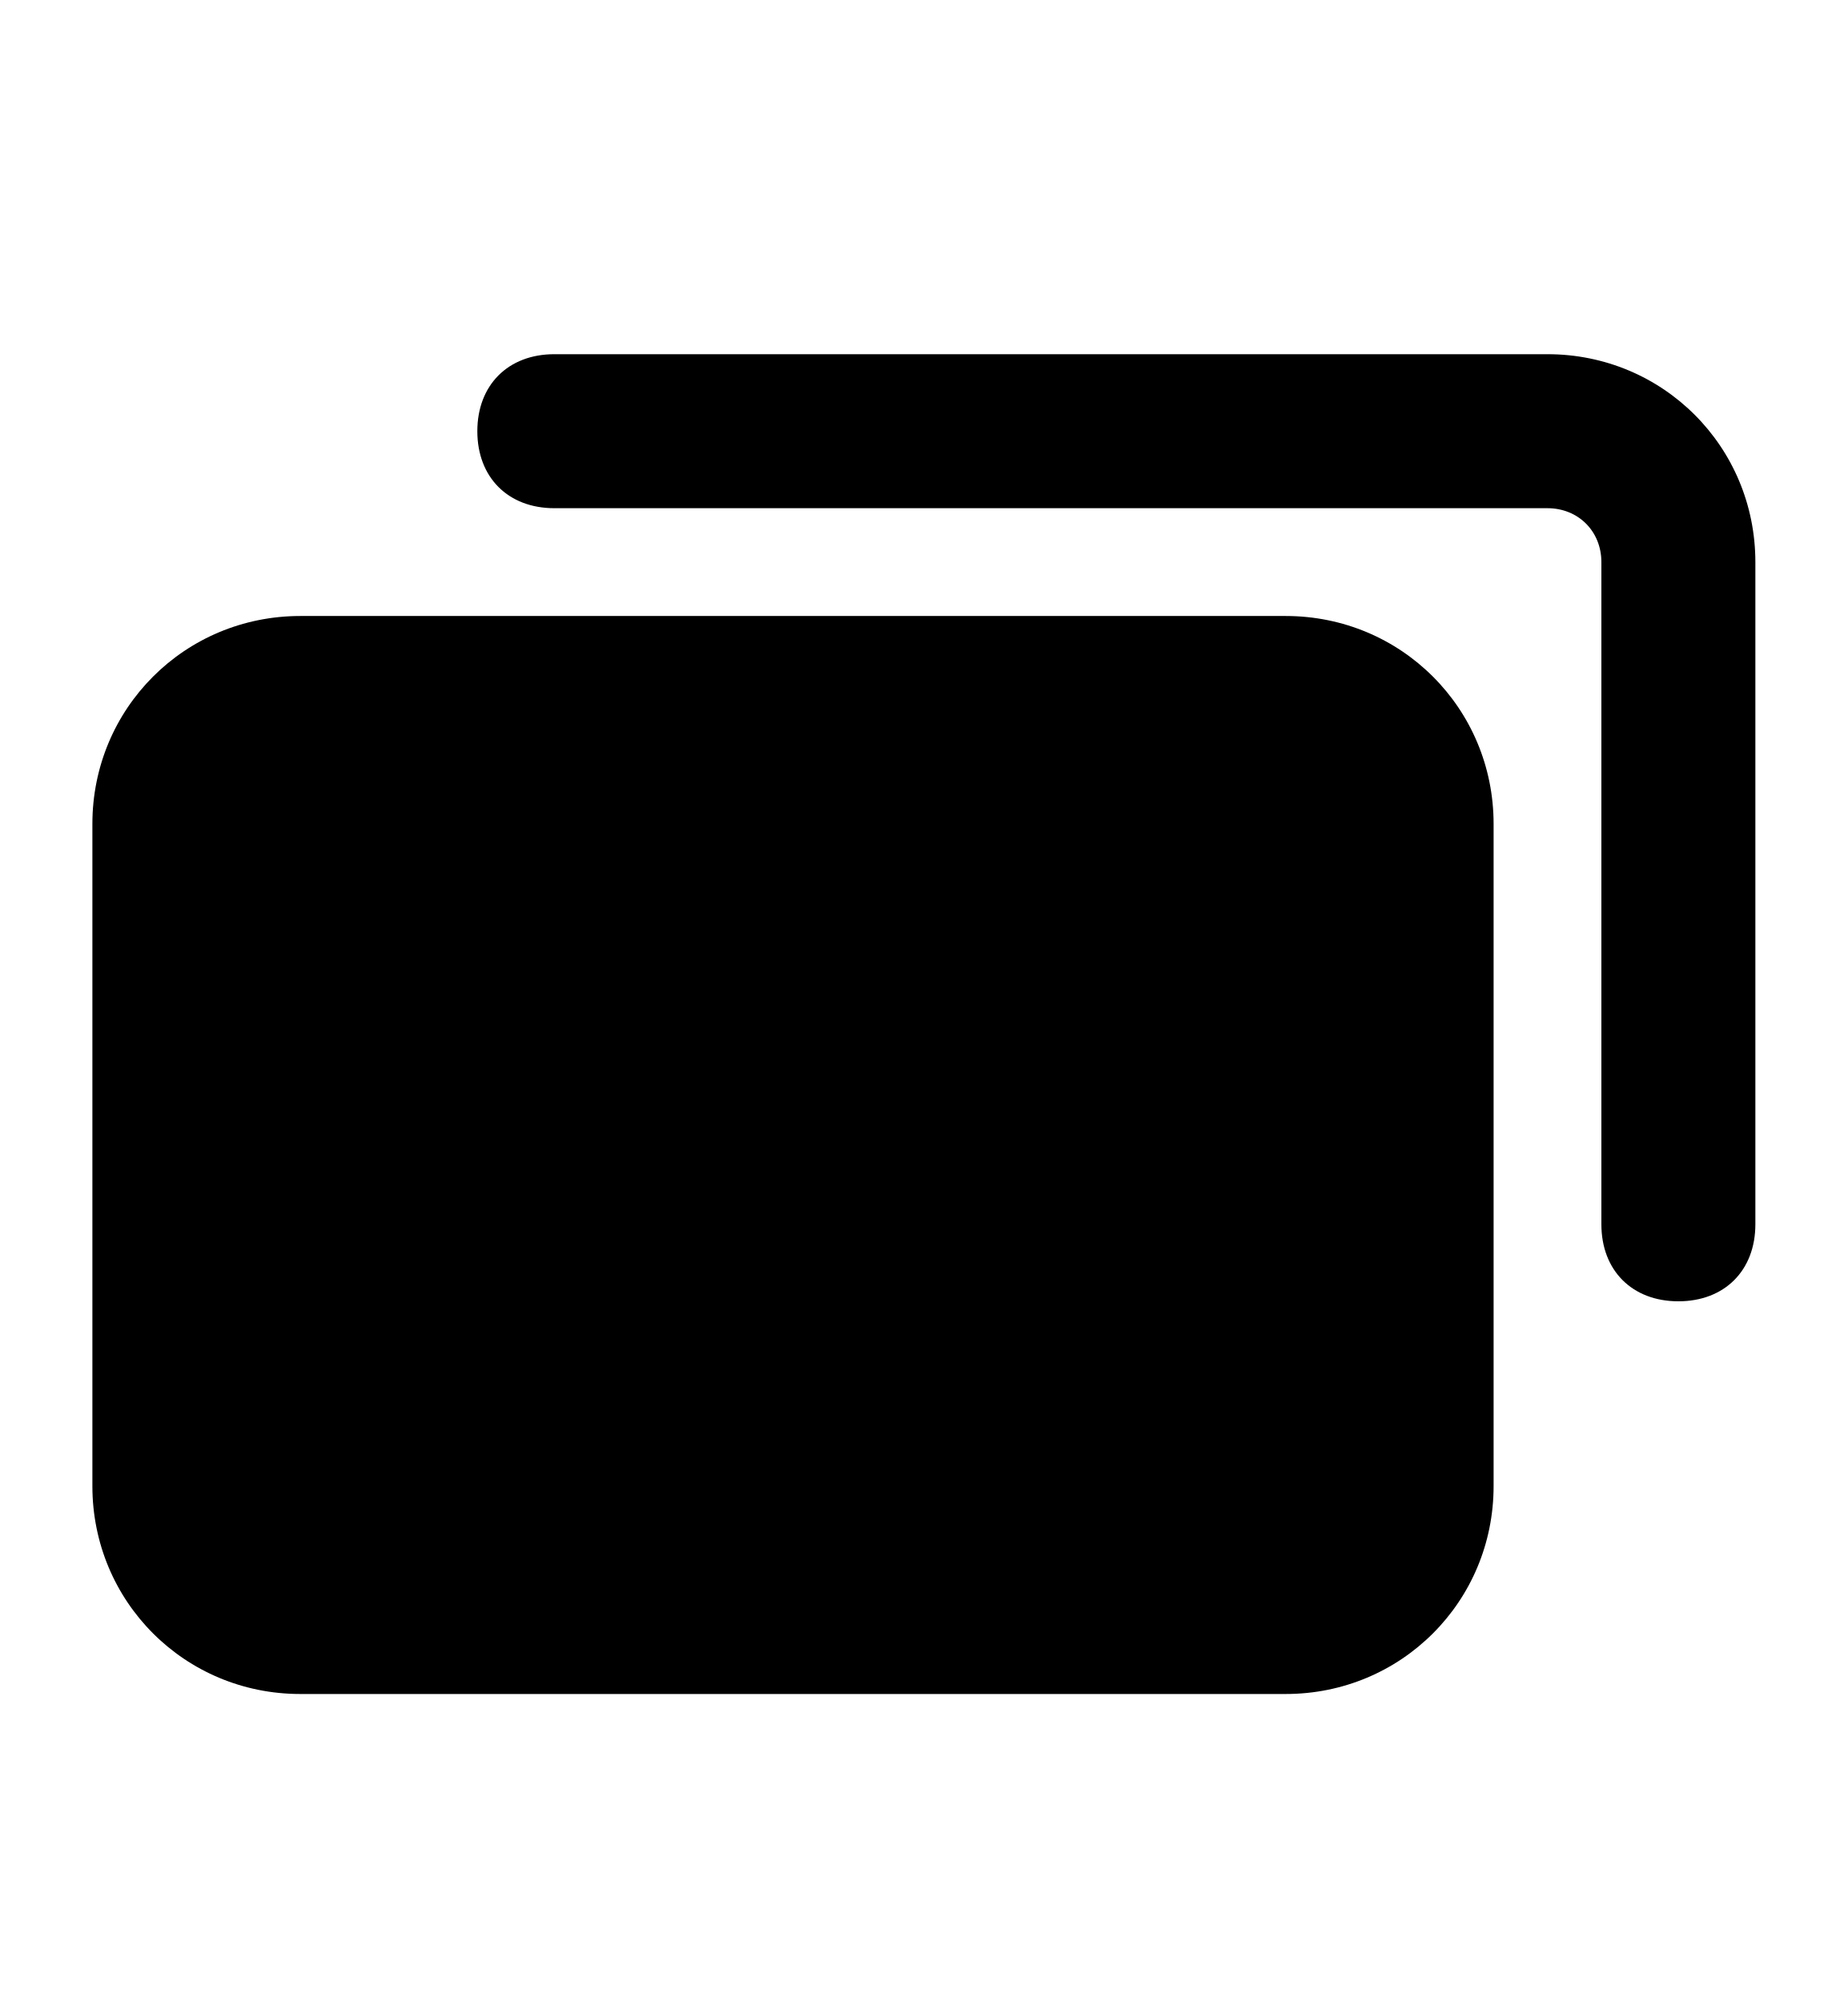
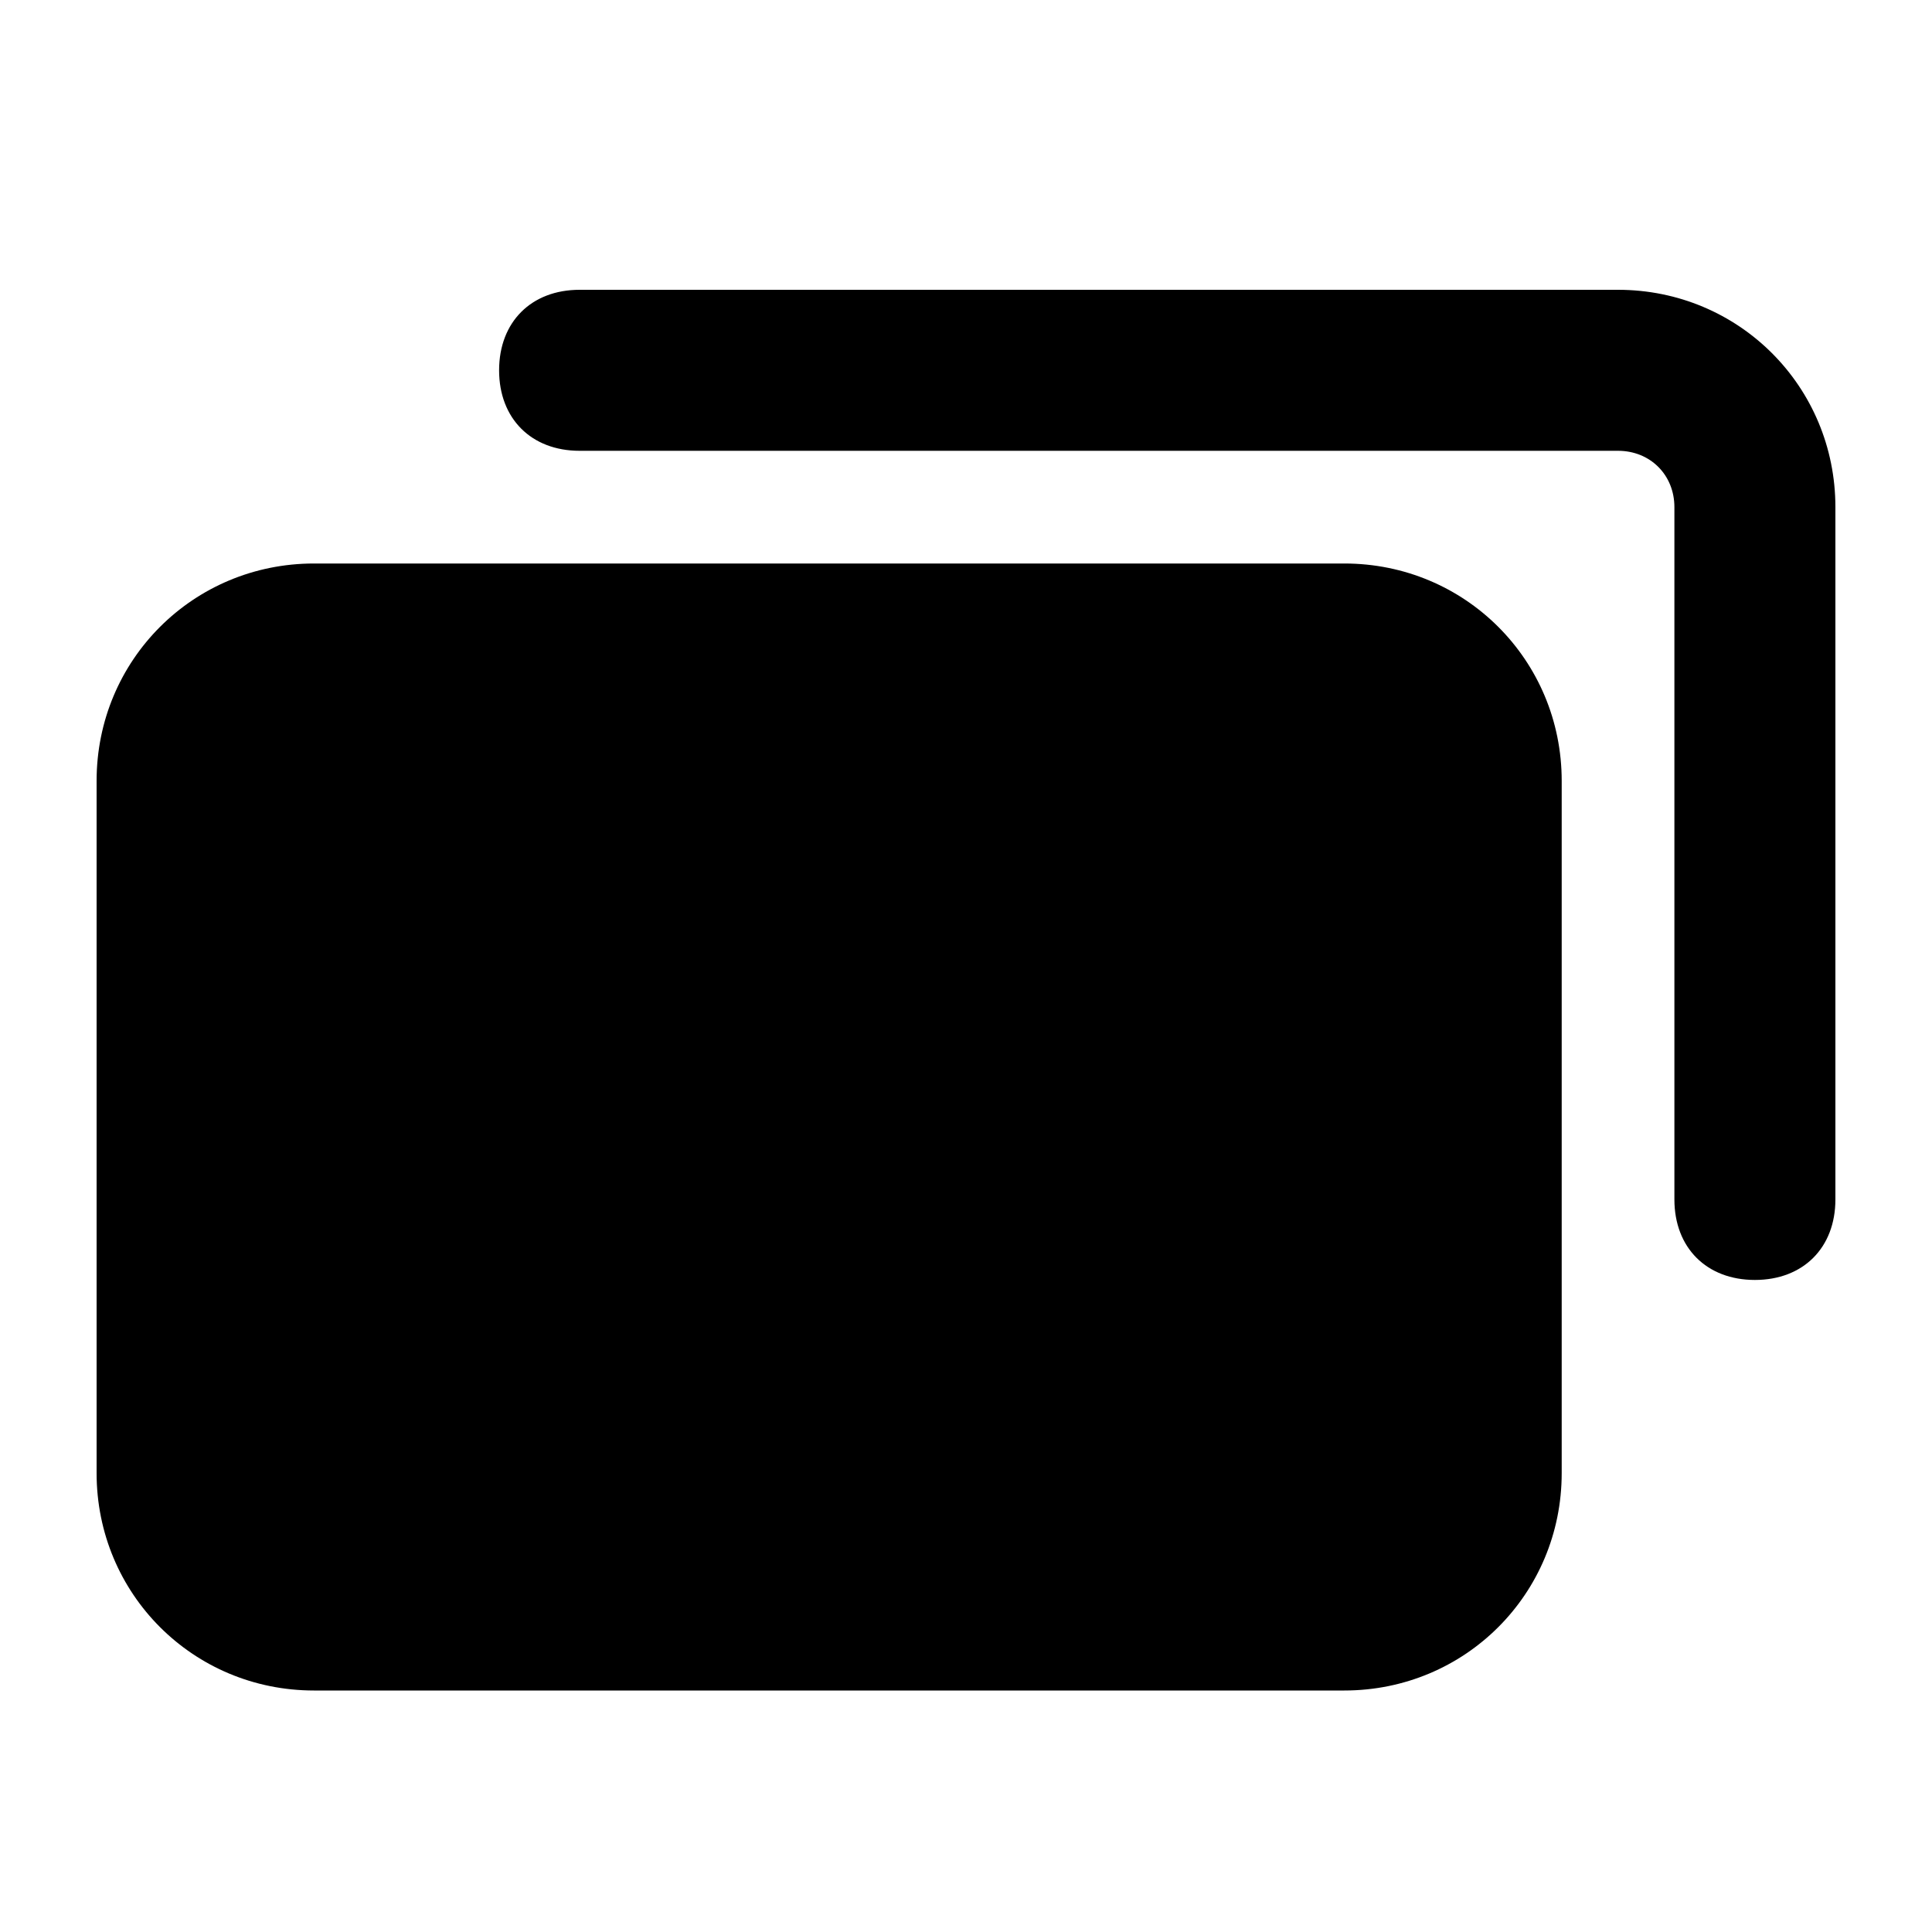
- <svg viewBox="0 0 24 26">
-   <path d="M20.1 4.6H7.2c-.6 0-1 .4-1 1s.4 1 1 1h12.9c.4 0 .7.3.7.7v8.6c0 .6.4 1 1 1s1-.4 1-1V7.3c0-1.5-1.2-2.7-2.7-2.7z" />
-   <path d="M16.7 8H3.9c-1.5 0-2.7 1.2-2.7 2.7v8.6c0 1.5 1.2 2.7 2.7 2.7h12.8c1.5 0 2.7-1.2 2.7-2.7v-8.6c0-1.5-1.2-2.7-2.7-2.7z" />
+ <svg xmlns="http://www.w3.org/2000/svg" viewBox="0 0 24 24">
+   <path d="M20.1 3.6H7.2c-.6 0-1 .4-1 1s.4 1 1 1h12.9c.4 0 .7.3.7.7v8.6c0 .6.4 1 1 1s1-.4 1-1V6.3c0-1.5-1.2-2.7-2.7-2.7z" />
+   <path d="M16.7 7H3.9C2.4 7 1.2 8.2 1.2 9.7v8.6c0 1.5 1.2 2.7 2.7 2.7h12.8c1.5 0 2.7-1.2 2.7-2.7V9.7c0-1.5-1.2-2.7-2.7-2.7z" />
</svg>
